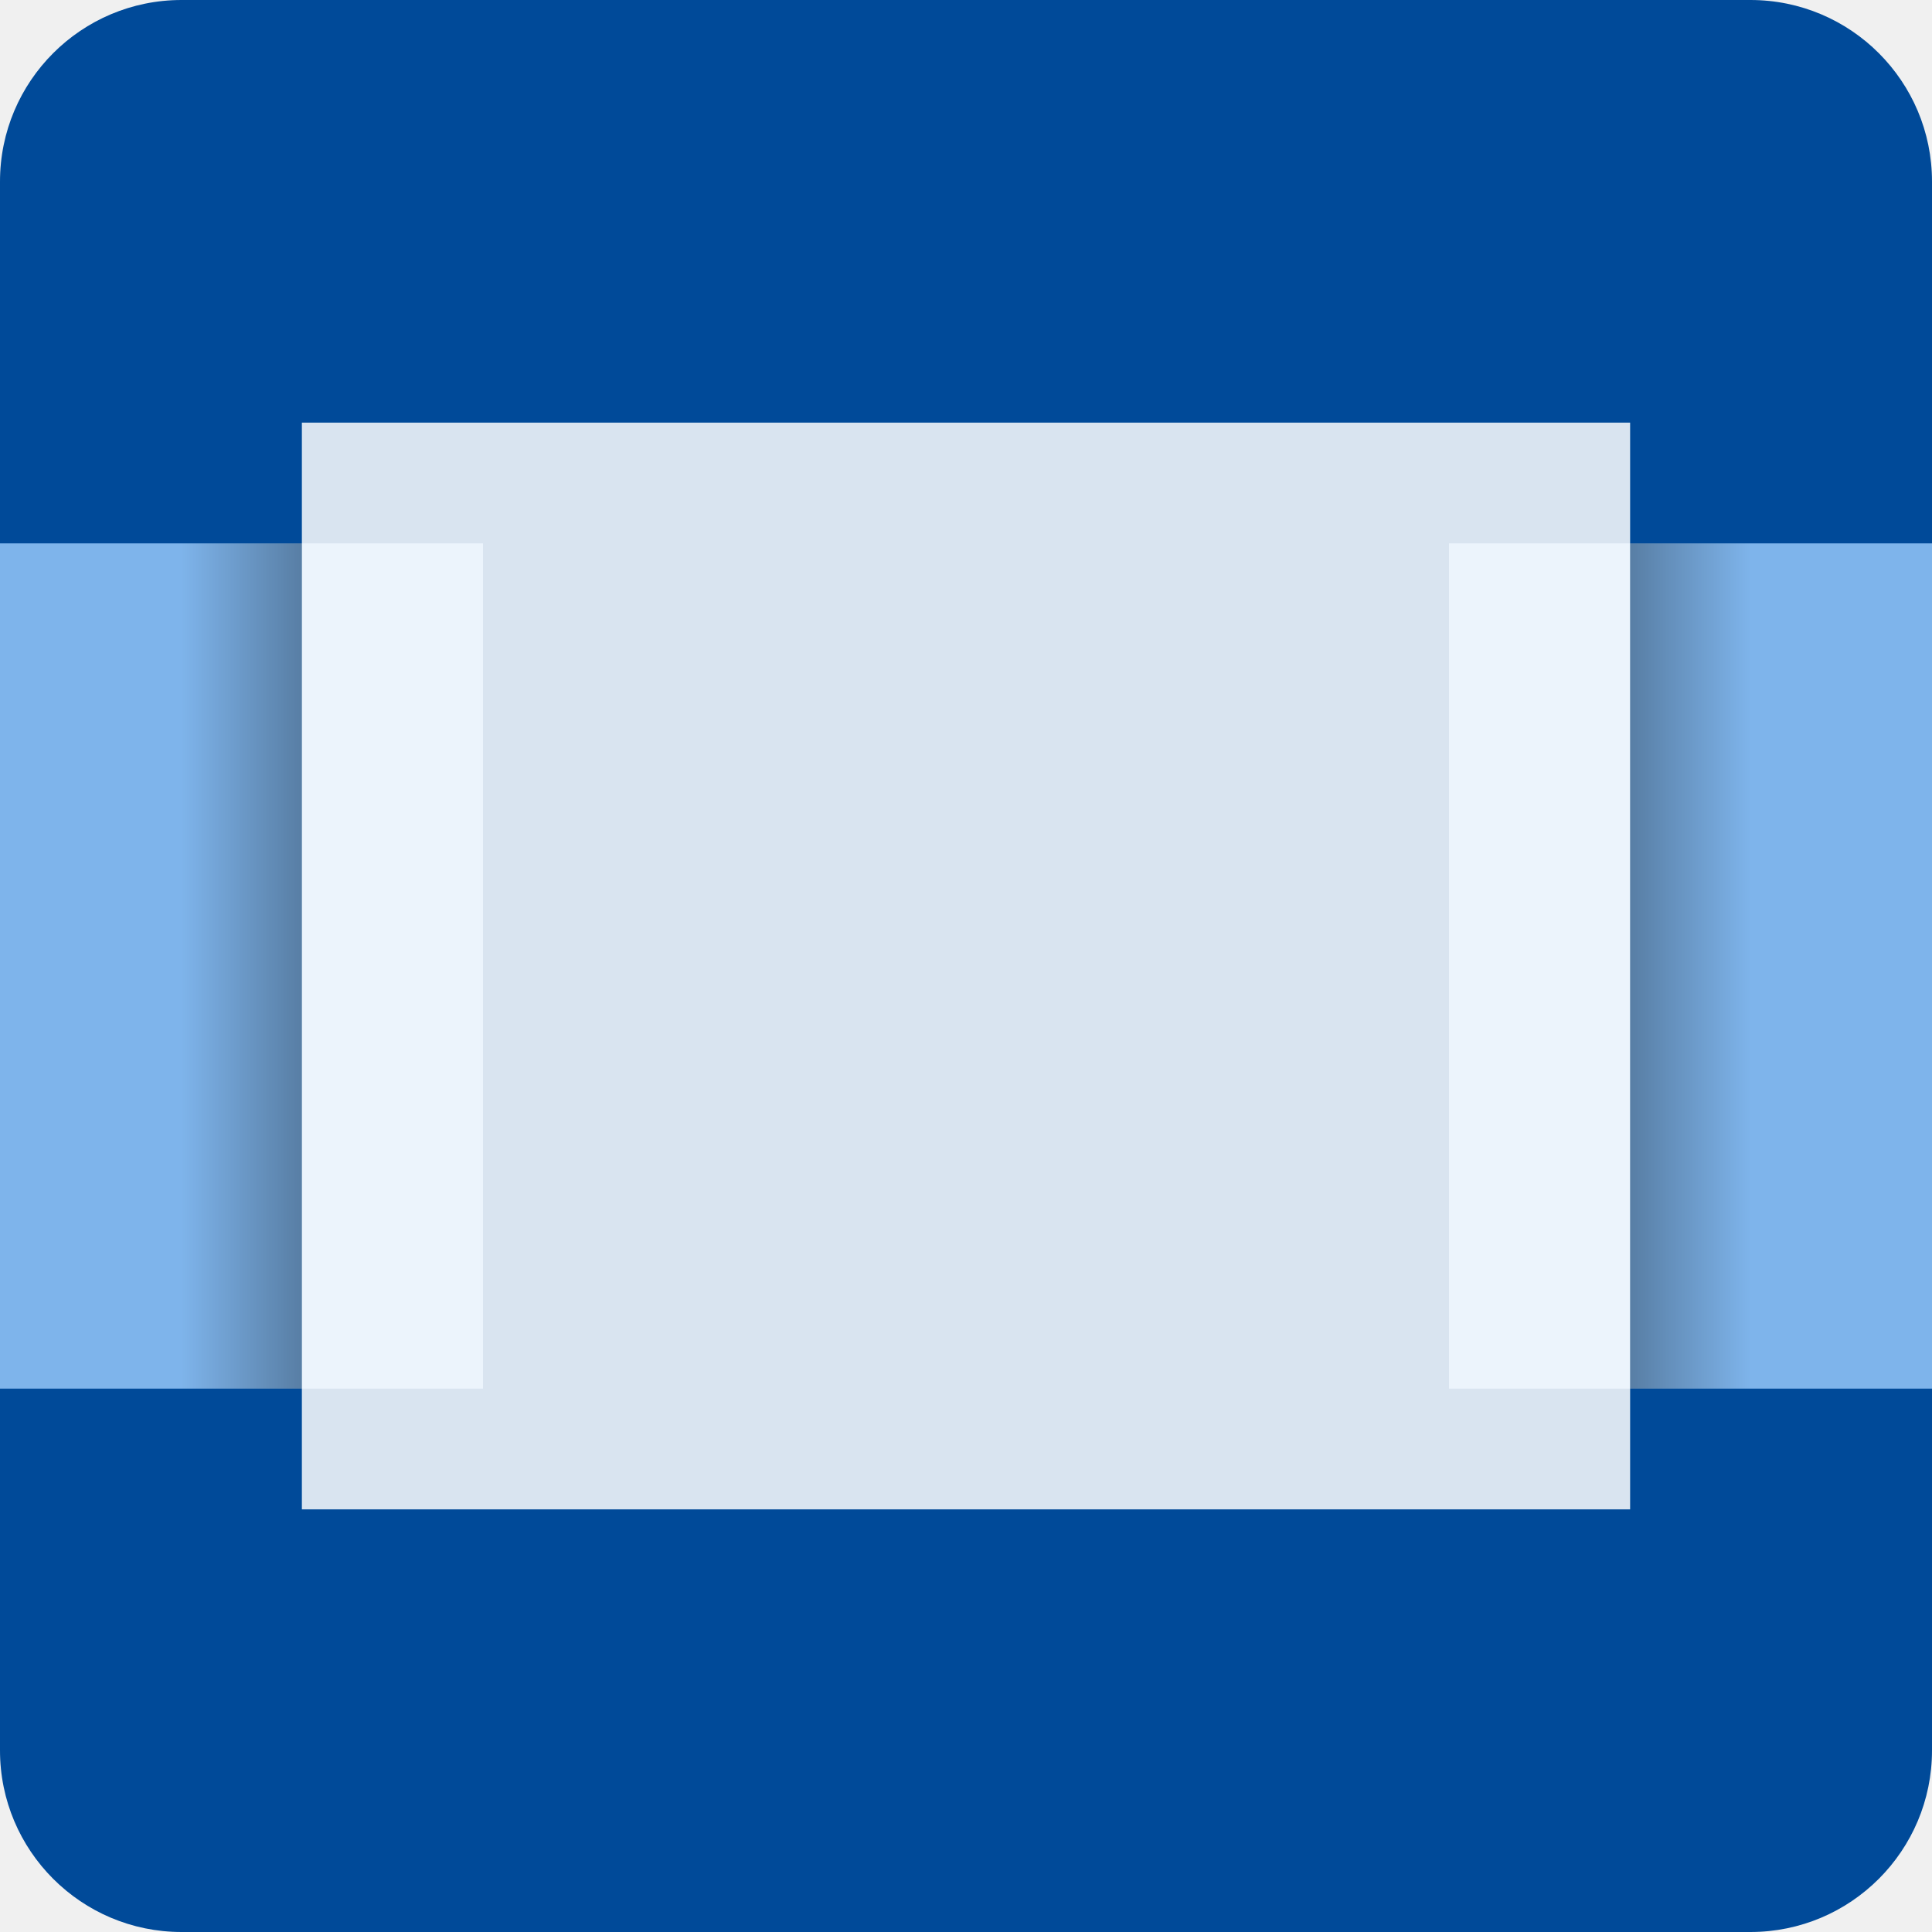
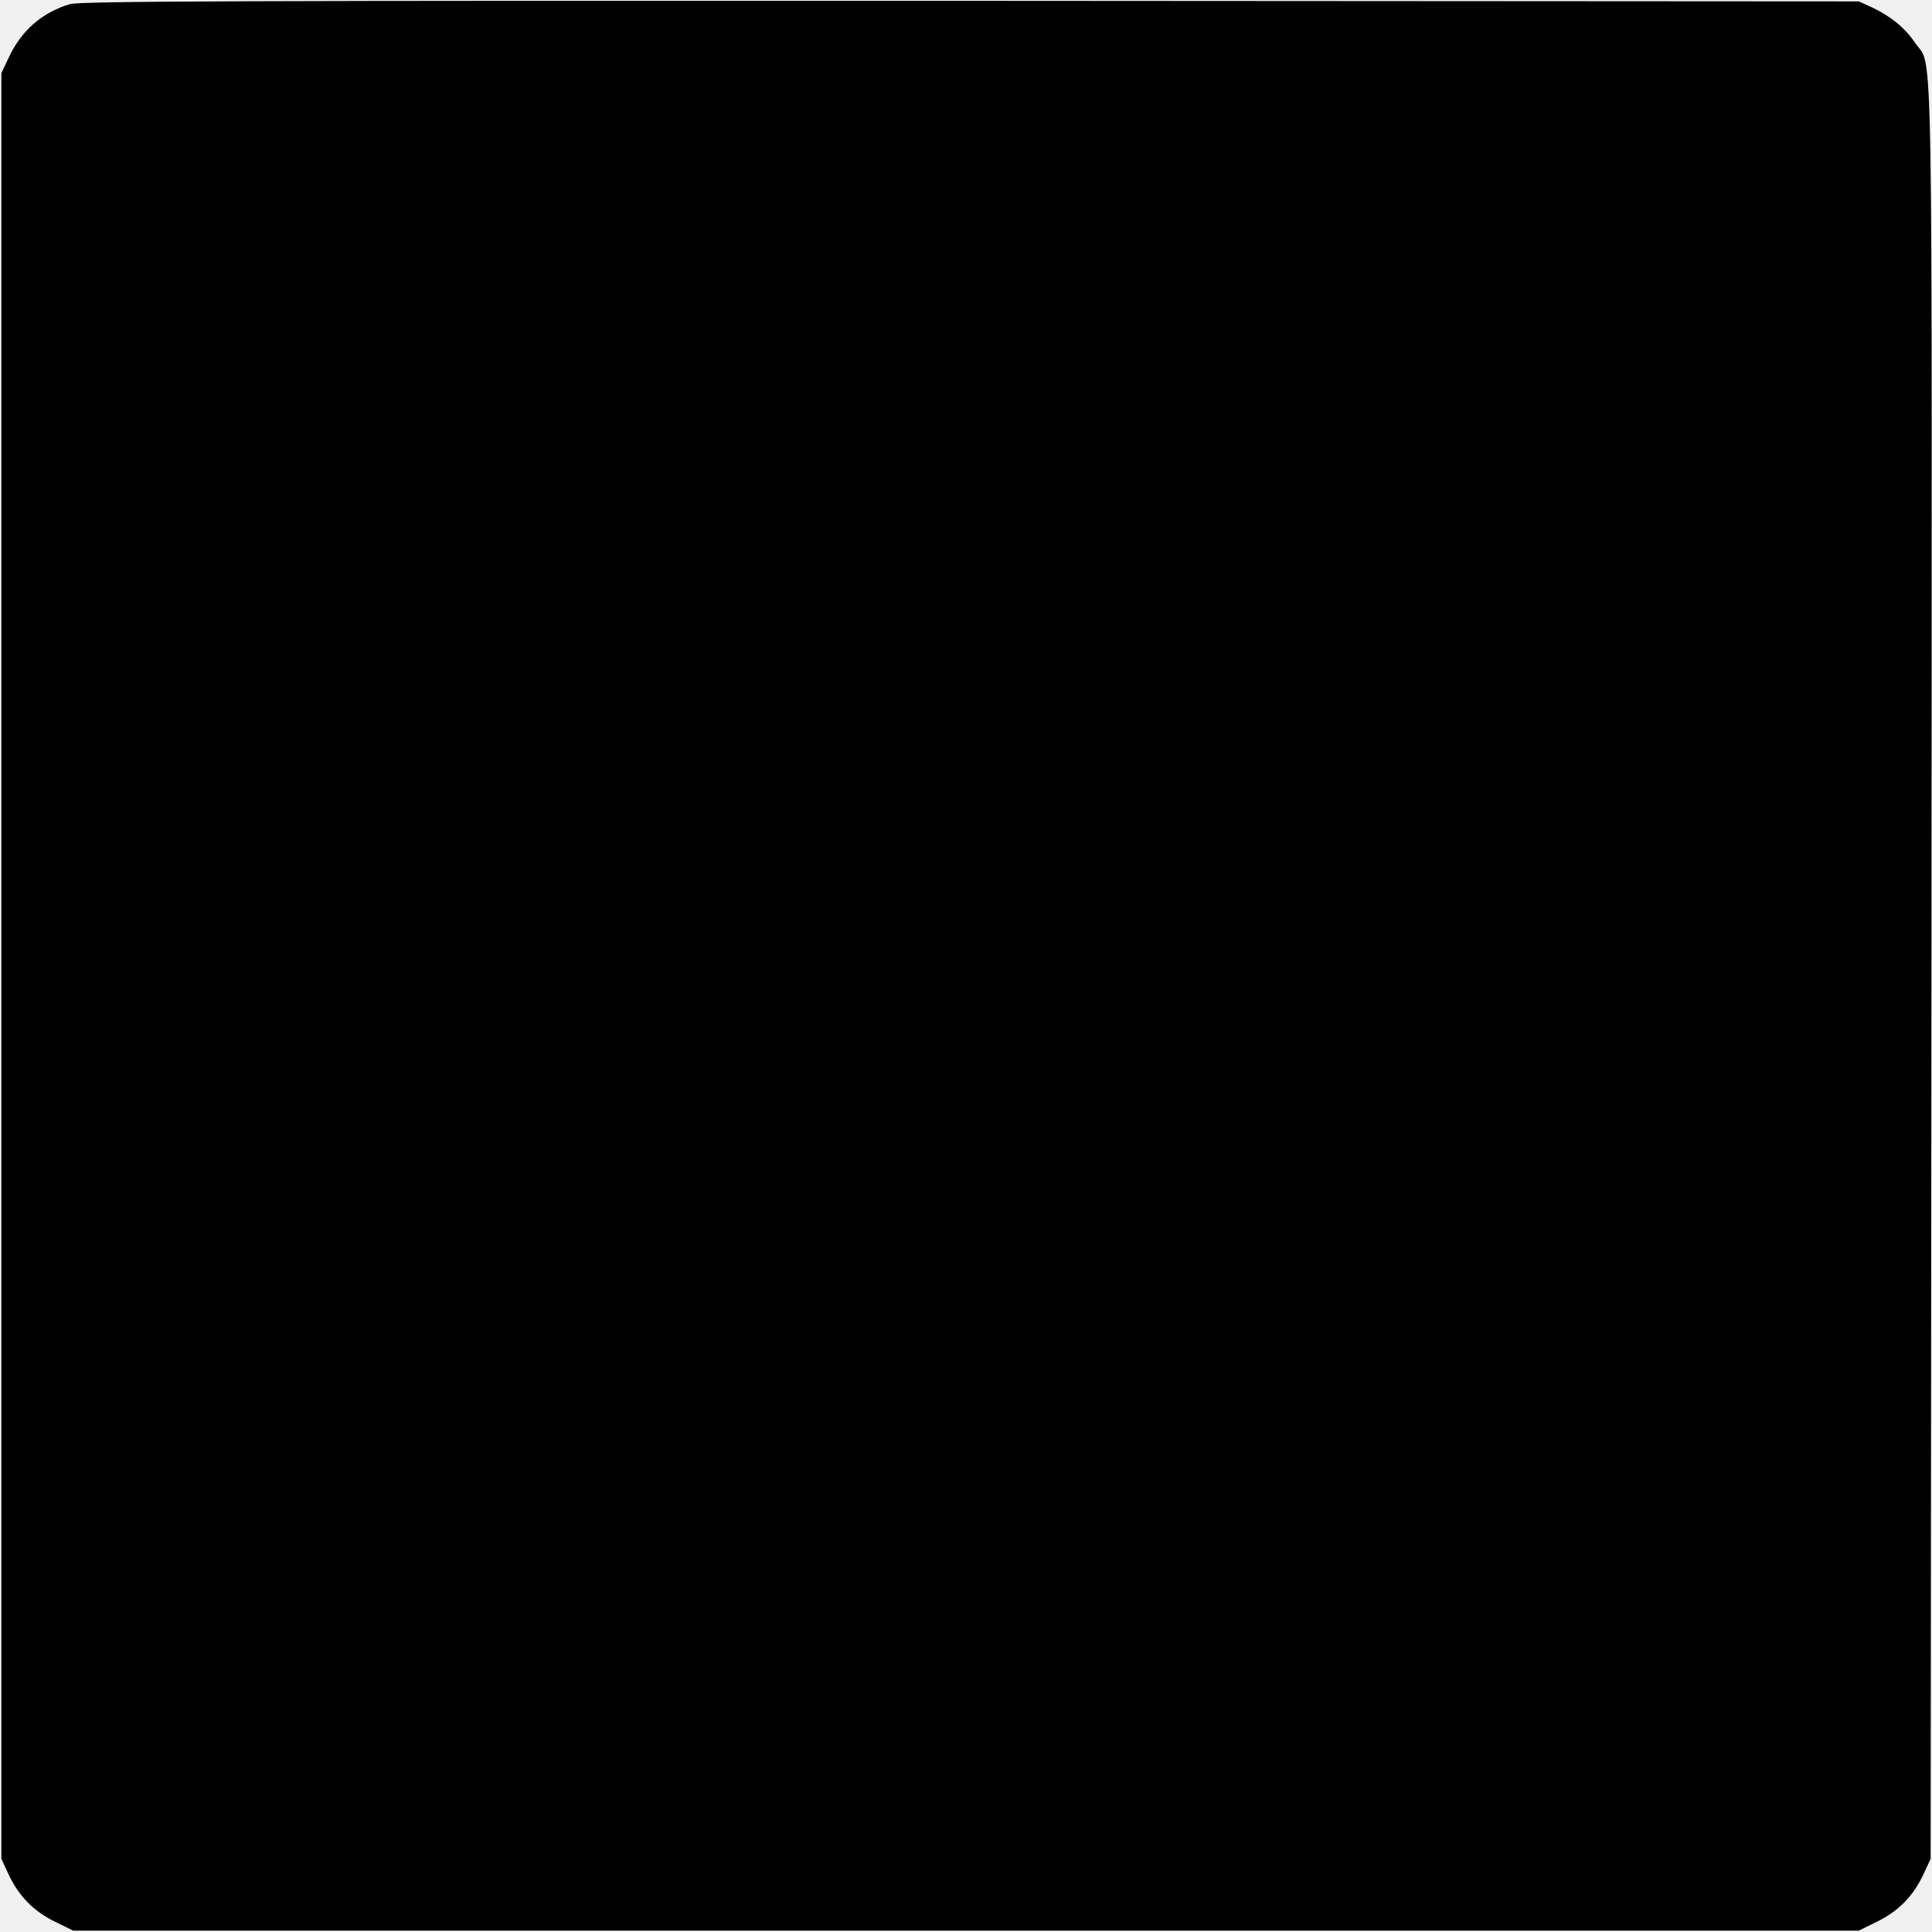
- <svg xmlns="http://www.w3.org/2000/svg" width="320" height="320" viewBox="0 0 320 320">
-   <defs>
-     <linearGradient id="a" x1="270" y1="160" x2="290" y2="160" gradientUnits="userSpaceOnUse">
-       <stop offset="0" stop-opacity="0.3" />
-       <stop offset="1" stop-opacity="0" />
-     </linearGradient>
-     <linearGradient id="b" x1="30" y1="160" x2="50" y2="160" gradientUnits="userSpaceOnUse">
-       <stop offset="0" stop-opacity="0" />
-       <stop offset="1" stop-opacity="0.3" />
-     </linearGradient>
-   </defs>
-   <rect width="320" height="320" rx="30.07" fill="#004a99" />
-   <rect y="90" width="80" height="140" fill="#9dceff" opacity="0.8" />
-   <rect x="240" y="90" width="80" height="140" fill="#9dceff" opacity="0.8" />
-   <rect x="50" y="70" width="220" height="180" fill="#fff" opacity="0.85" />
-   <rect x="270" y="90" width="20" height="140" fill="url(#a)" />
-   <rect x="30" y="90" width="20" height="140" fill="url(#b)" />
+ <svg xmlns="http://www.w3.org/2000/svg" version="1.0" width="700pt" height="700pt" viewBox="0 0 700 700" preserveAspectRatio="xMidYMid meet">
+   <g transform="translate(0,700) scale(0.1,-0.1)" fill="#000000" stroke="none">
+     <path d="M253 6985 c-102 -31 -176 -96 -222 -195 l-26 -55 0 -3235 0 -3235 26 -56 c37 -79 90 -133 167 -171 l67 -33 3235 0 3235 0 67 33 c77 38 130 92 167 171 l26 56 3 3209 c2 3525 7 3274 -58 3369 -36 55 -91 99 -157 130 l-48 22 -3220 2 c-2637 1 -3228 -1 -3262 -12z" />
+   </g>
</svg>
